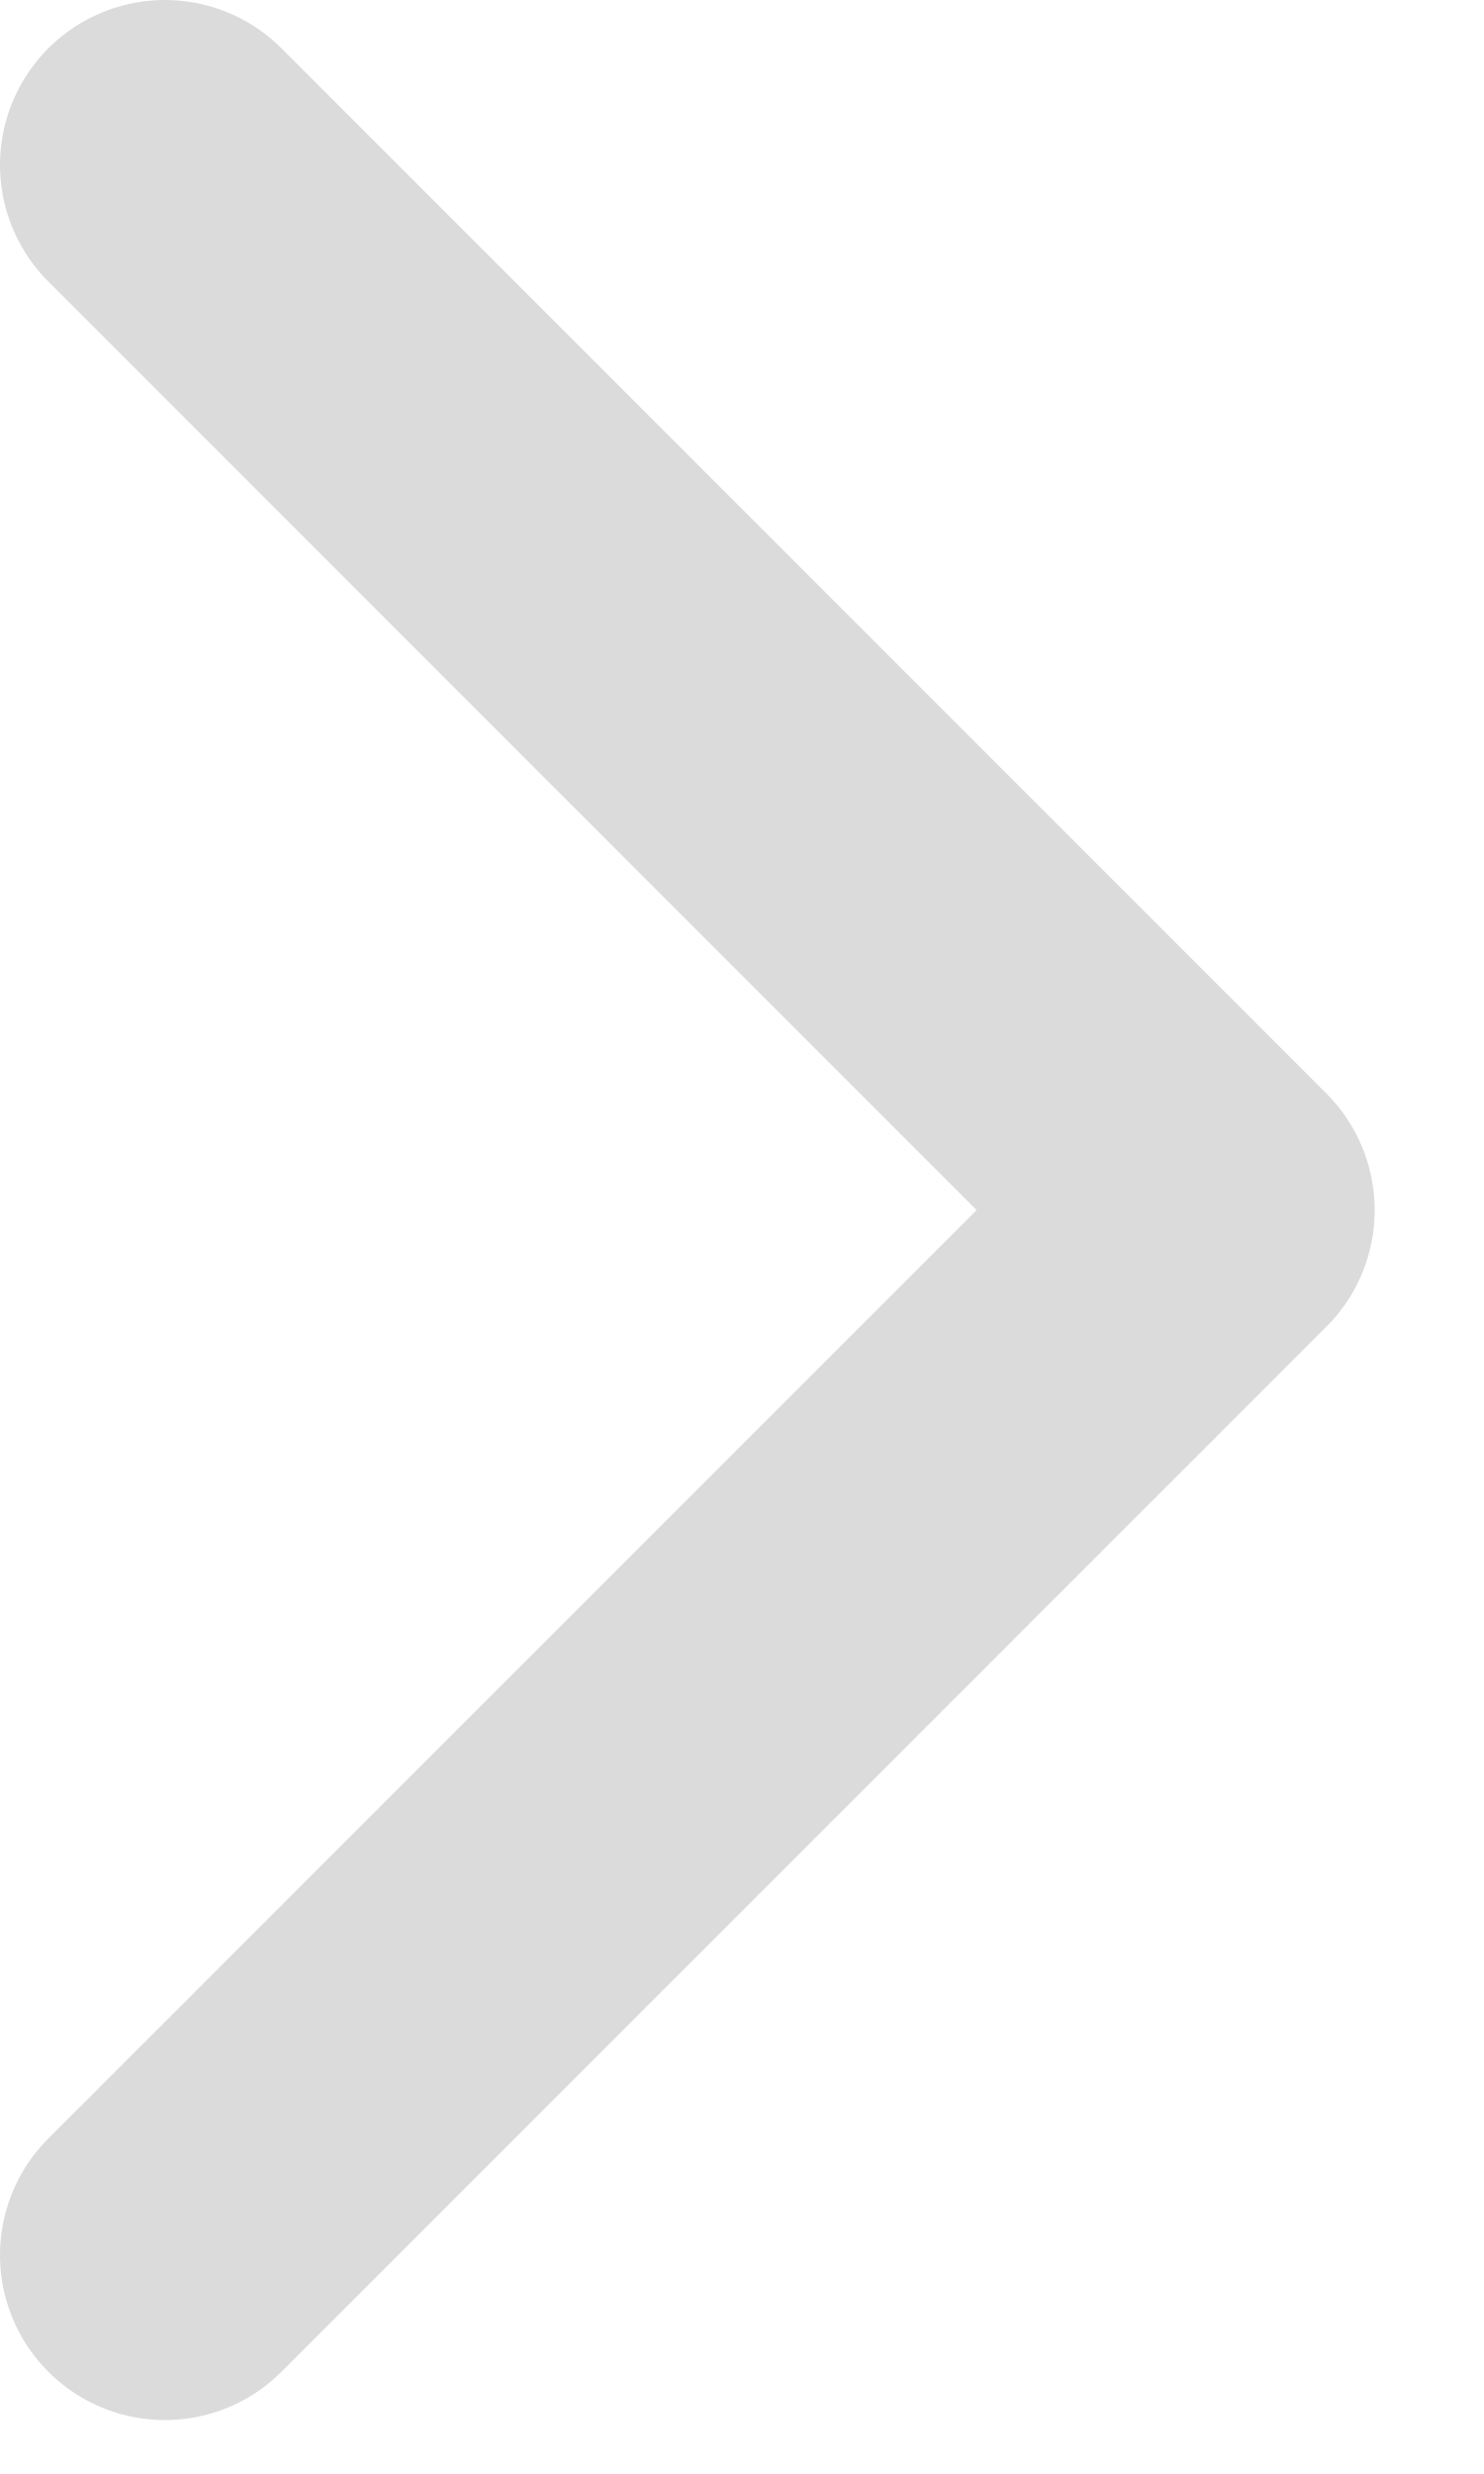
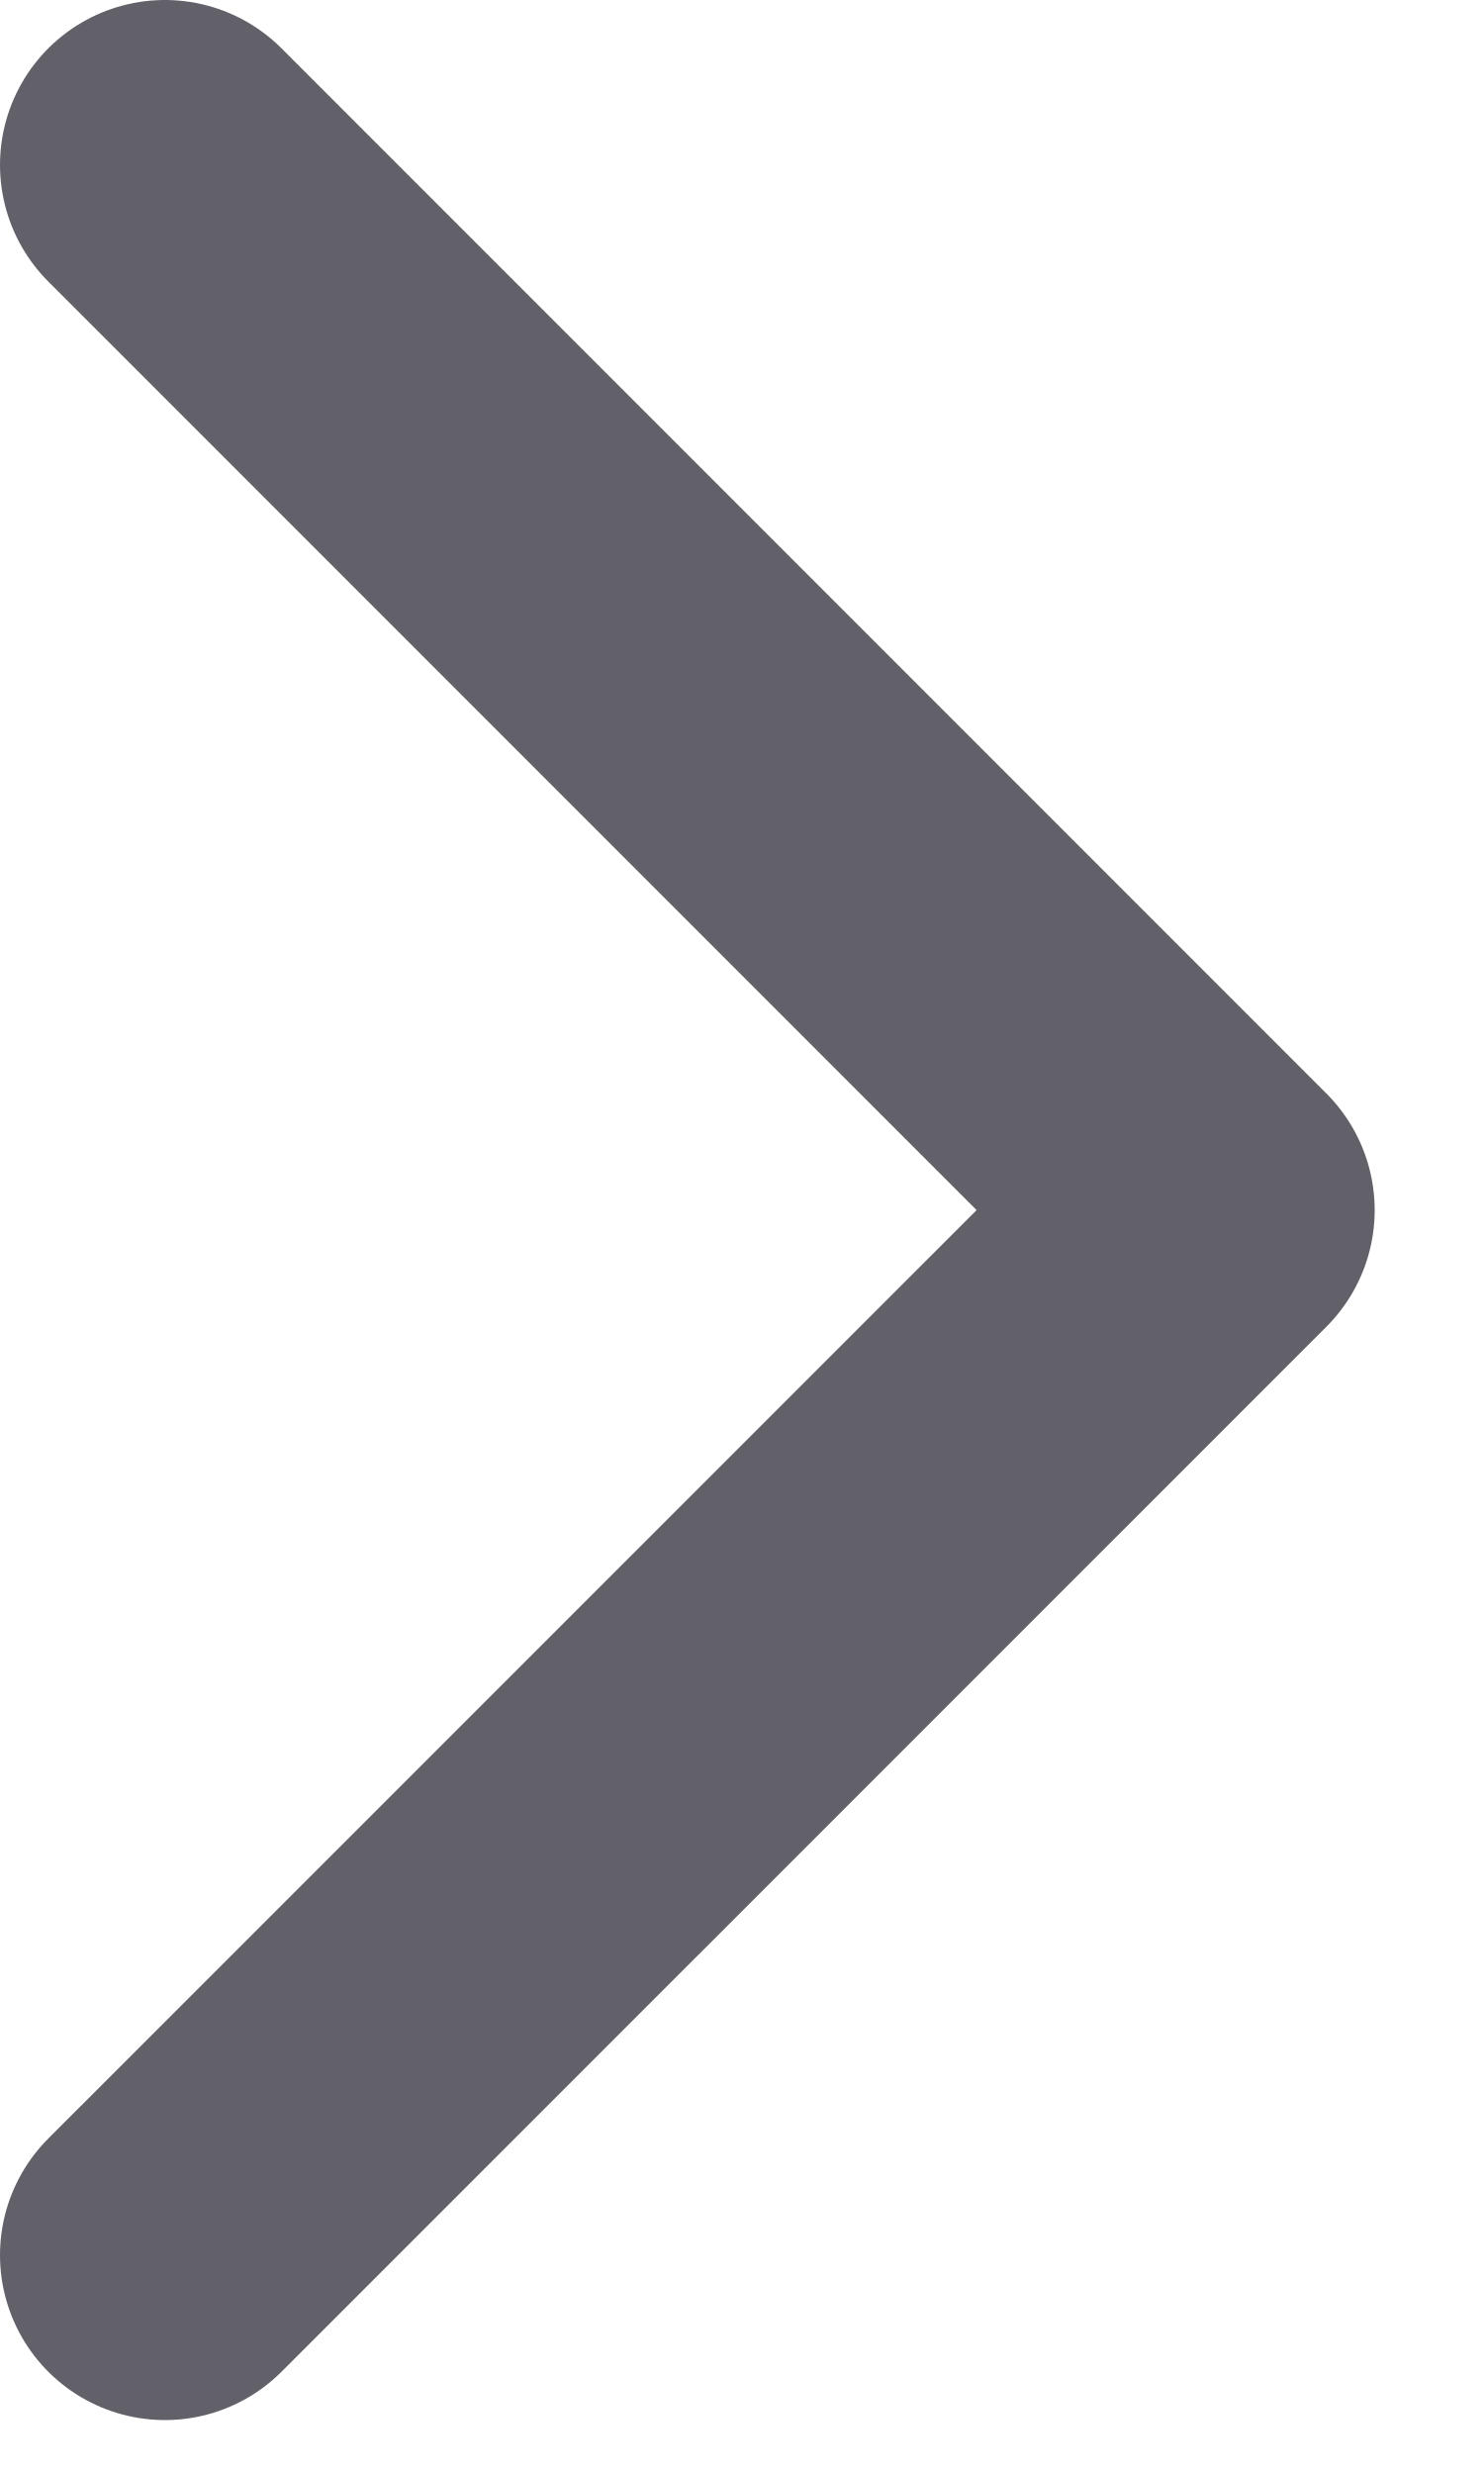
<svg xmlns="http://www.w3.org/2000/svg" width="9" height="15" viewBox="0 0 9 15" fill="none">
-   <path d="M1 1L7.337 7.337L1 13.673" stroke="#DBDBDB" stroke-width="2" stroke-linecap="round" stroke-linejoin="round" />
+   <path d="M1 1L7.337 7.337L1 13.673" stroke="#626069" stroke-width="2" stroke-linecap="round" stroke-linejoin="round" />
</svg>
